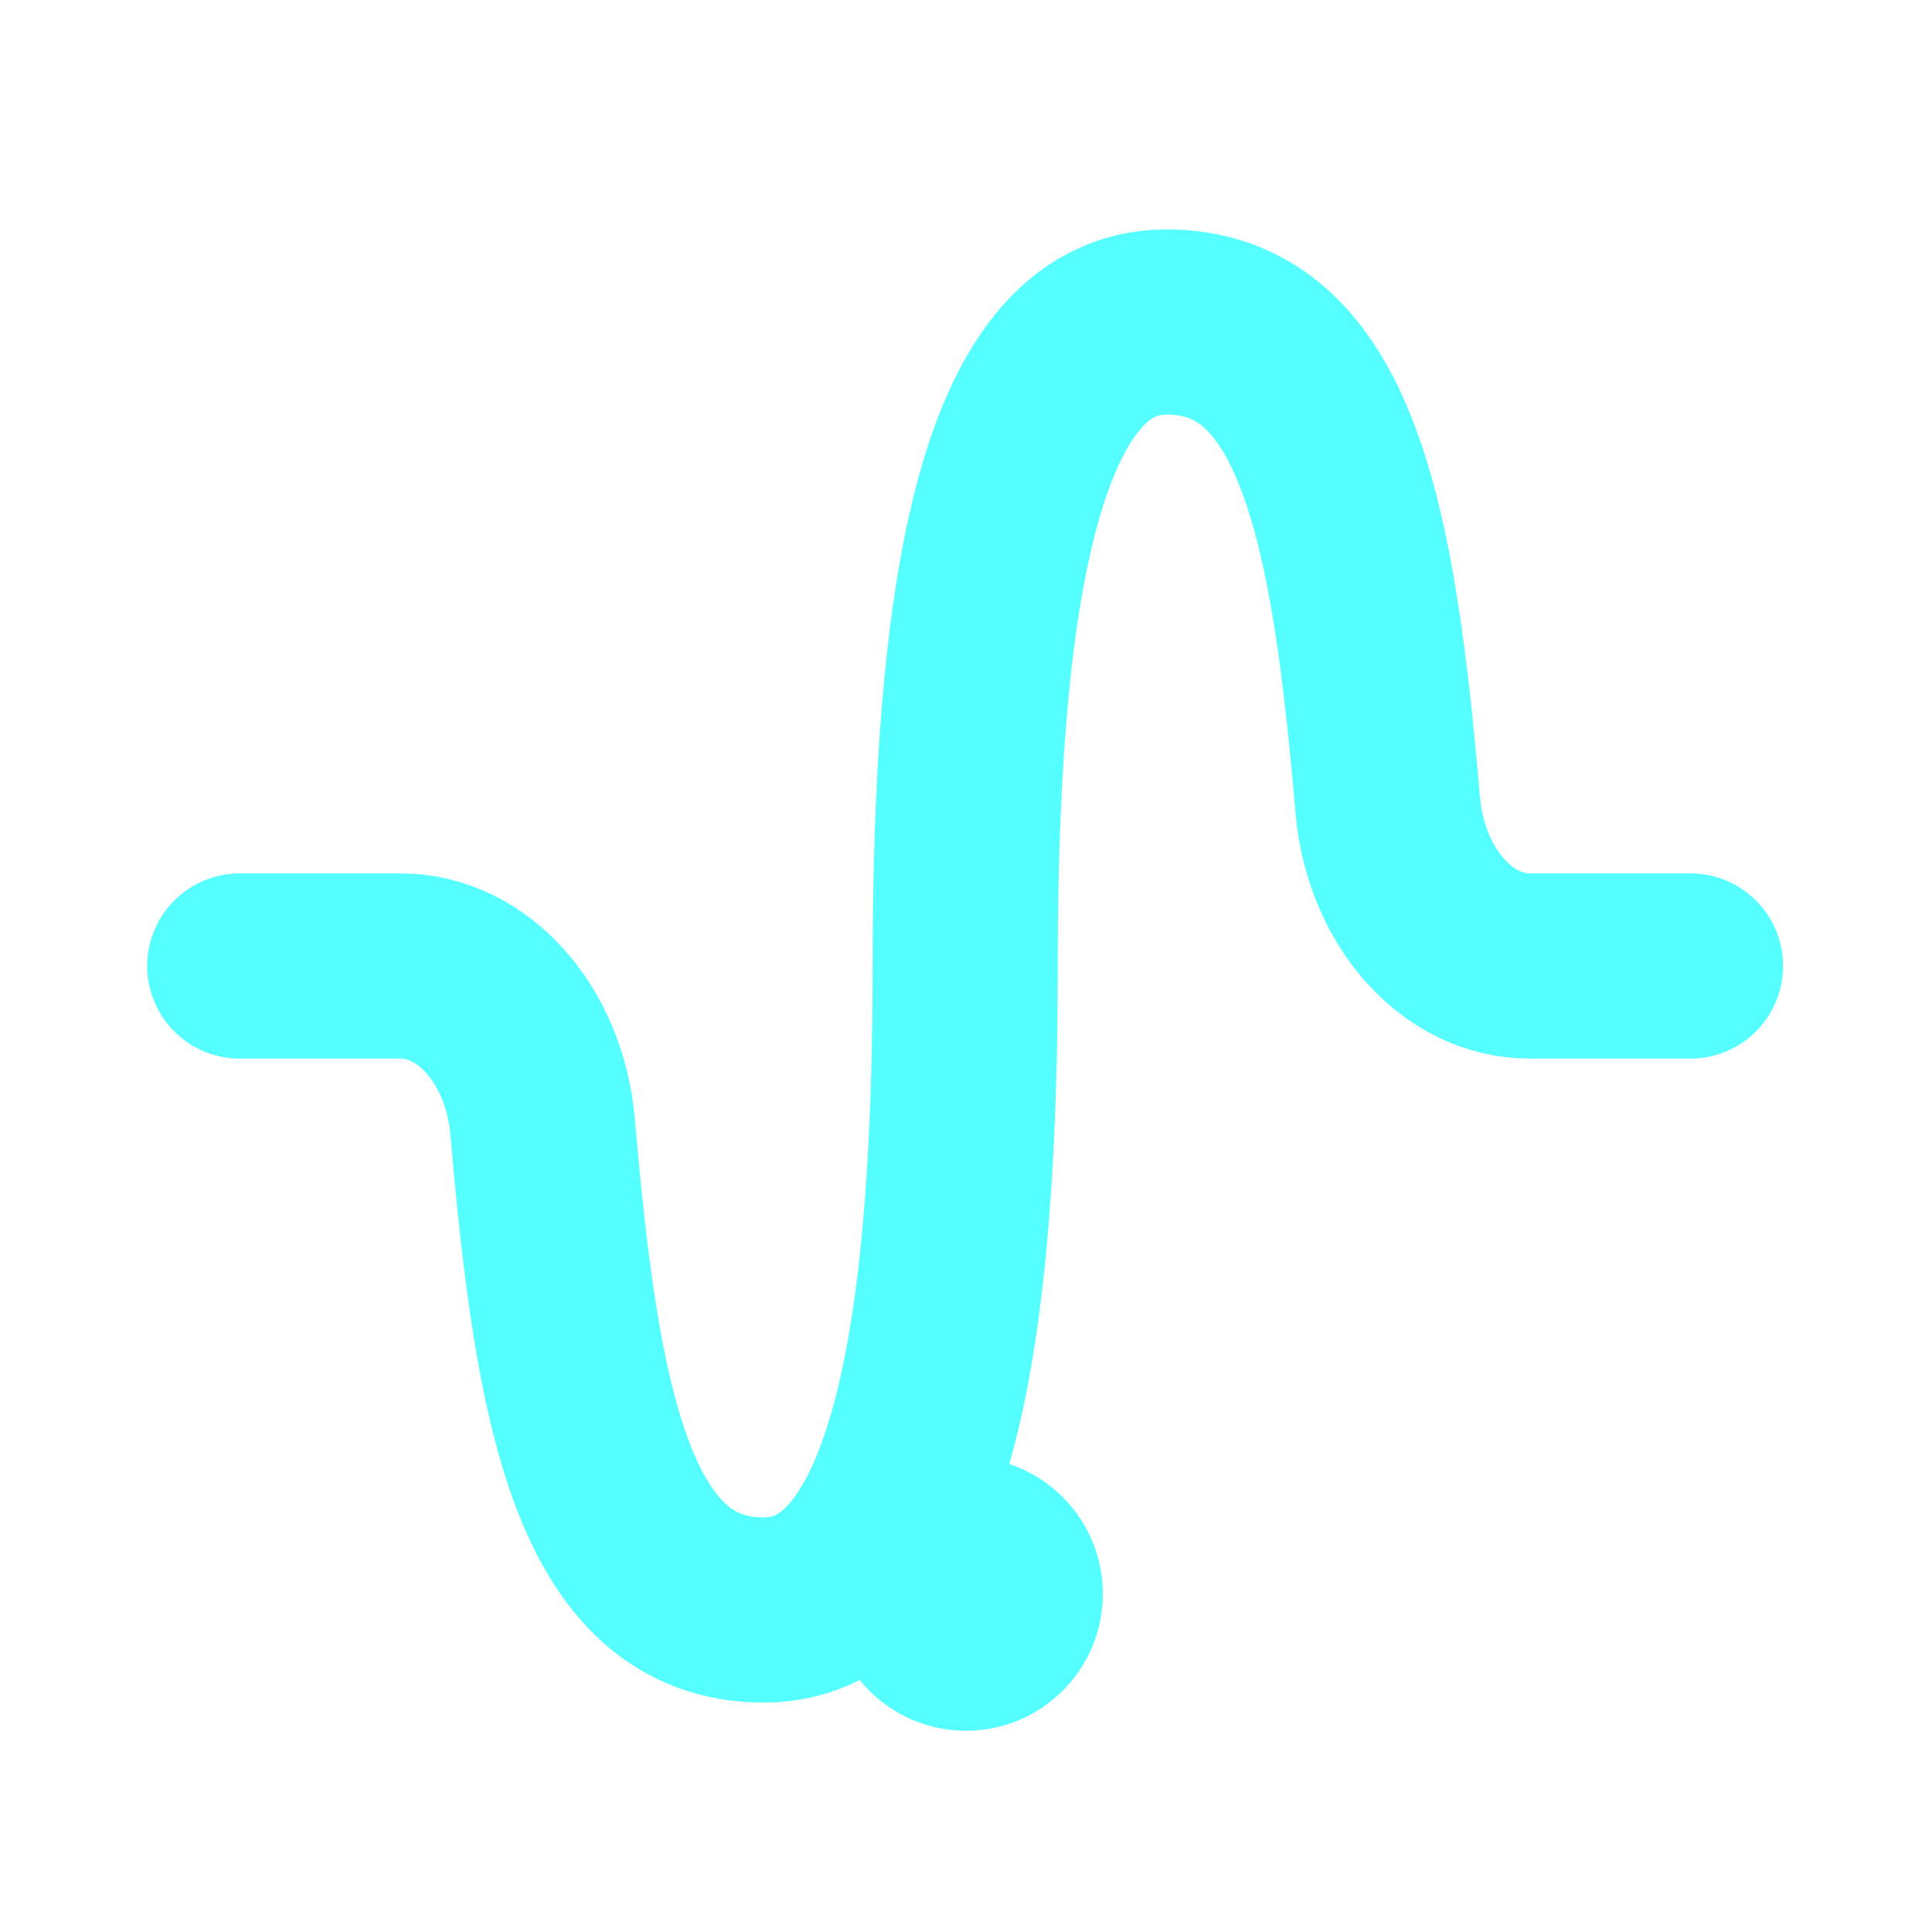
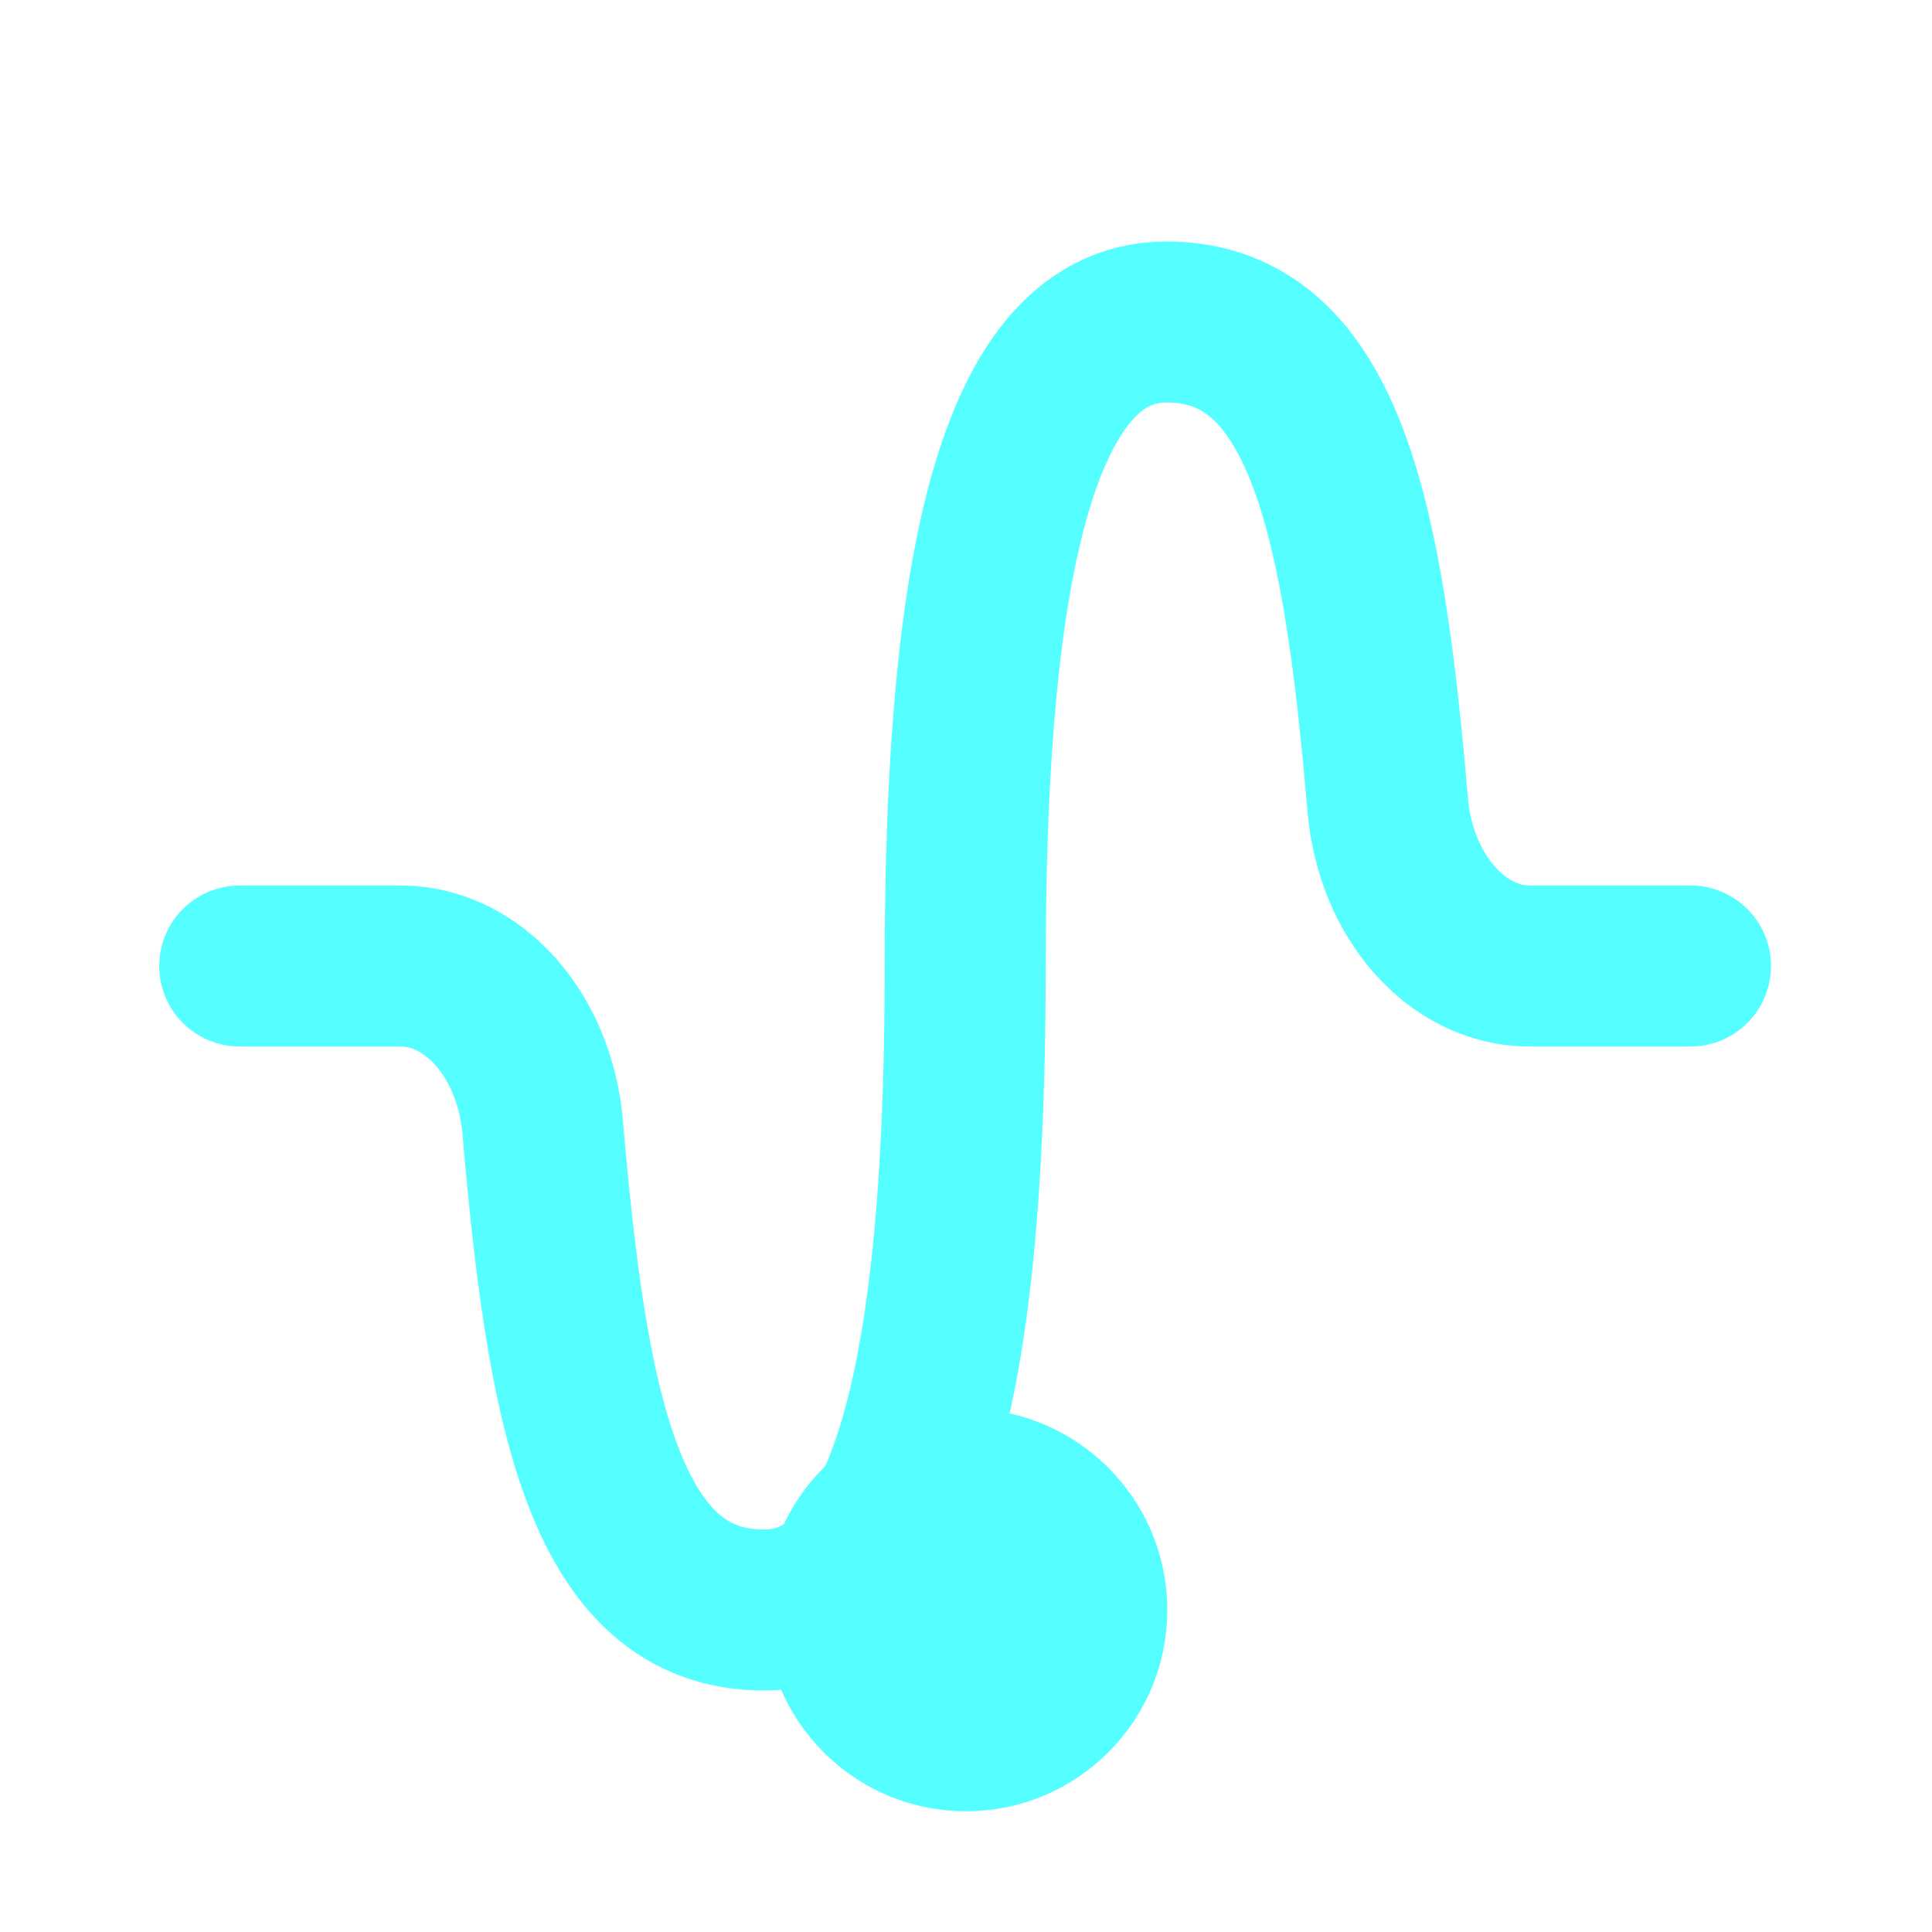
- <svg xmlns="http://www.w3.org/2000/svg" width="52" height="52" viewBox="0 0 24 24">
-   <path d="M21 12h-2c-.894 0 -1.662 -.857 -1.761 -2c-.296 -3.45 -.749 -6 -2.749 -6s-2.5 3.582 -2.5 8s-.5 8 -2.5 8s-2.452 -2.547 -2.749 -6c-.1 -1.147 -.867 -2 -1.763 -2h-2" fill="none" stroke="#55FFFF" stroke-width="2.3" stroke-linecap="round" stroke-linejoin="round" />
-   <circle cx="12" cy="19.8" r="1.7" fill="#55FFFF" />
+ <svg xmlns="http://www.w3.org/2000/svg" width="48" height="48" viewBox="0 0 24 24">
+   <path d="M21 12h-2c-.894 0 -1.662 -.857 -1.761 -2c-.296 -3.45 -.749 -6 -2.749 -6s-2.5 3.582 -2.5 8s-.5 8 -2.5 8s-2.452 -2.547 -2.749 -6c-.1 -1.147 -.867 -2 -1.763 -2h-2" fill="none" stroke="#55FFFF" stroke-width="2" stroke-linecap="round" stroke-linejoin="round" />
+   <circle cx="12" cy="20" r="2.5" fill="#55FFFF" />
</svg>
